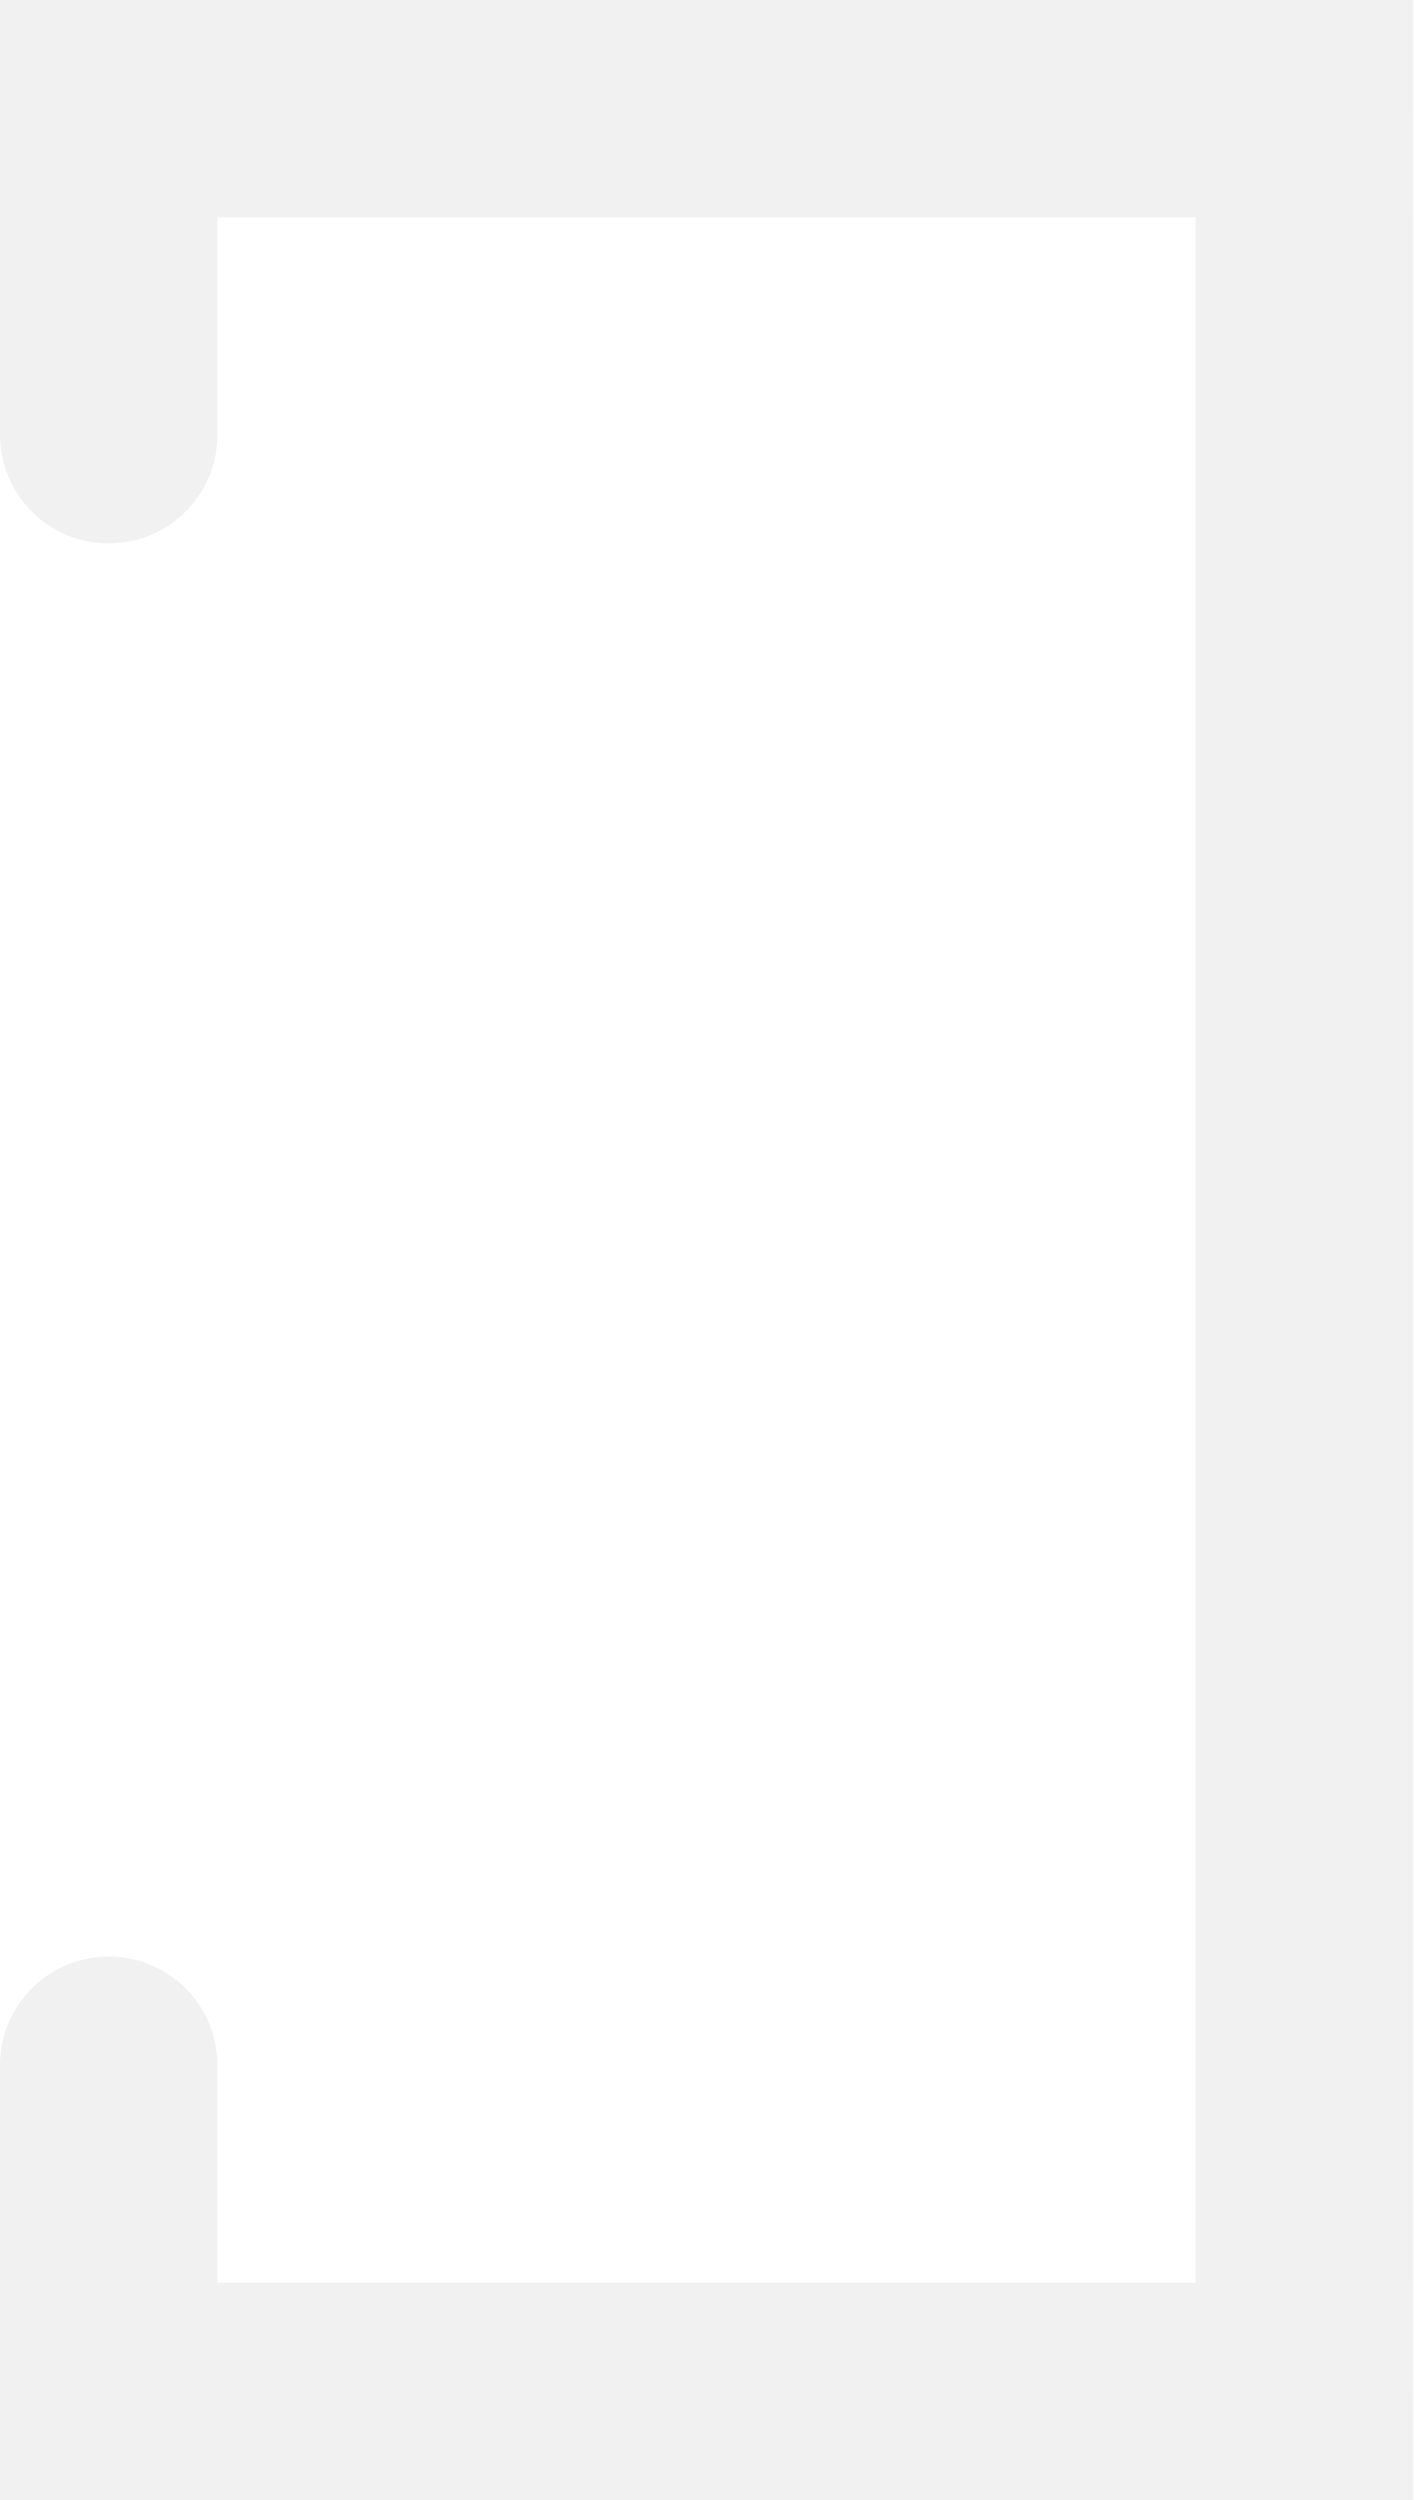
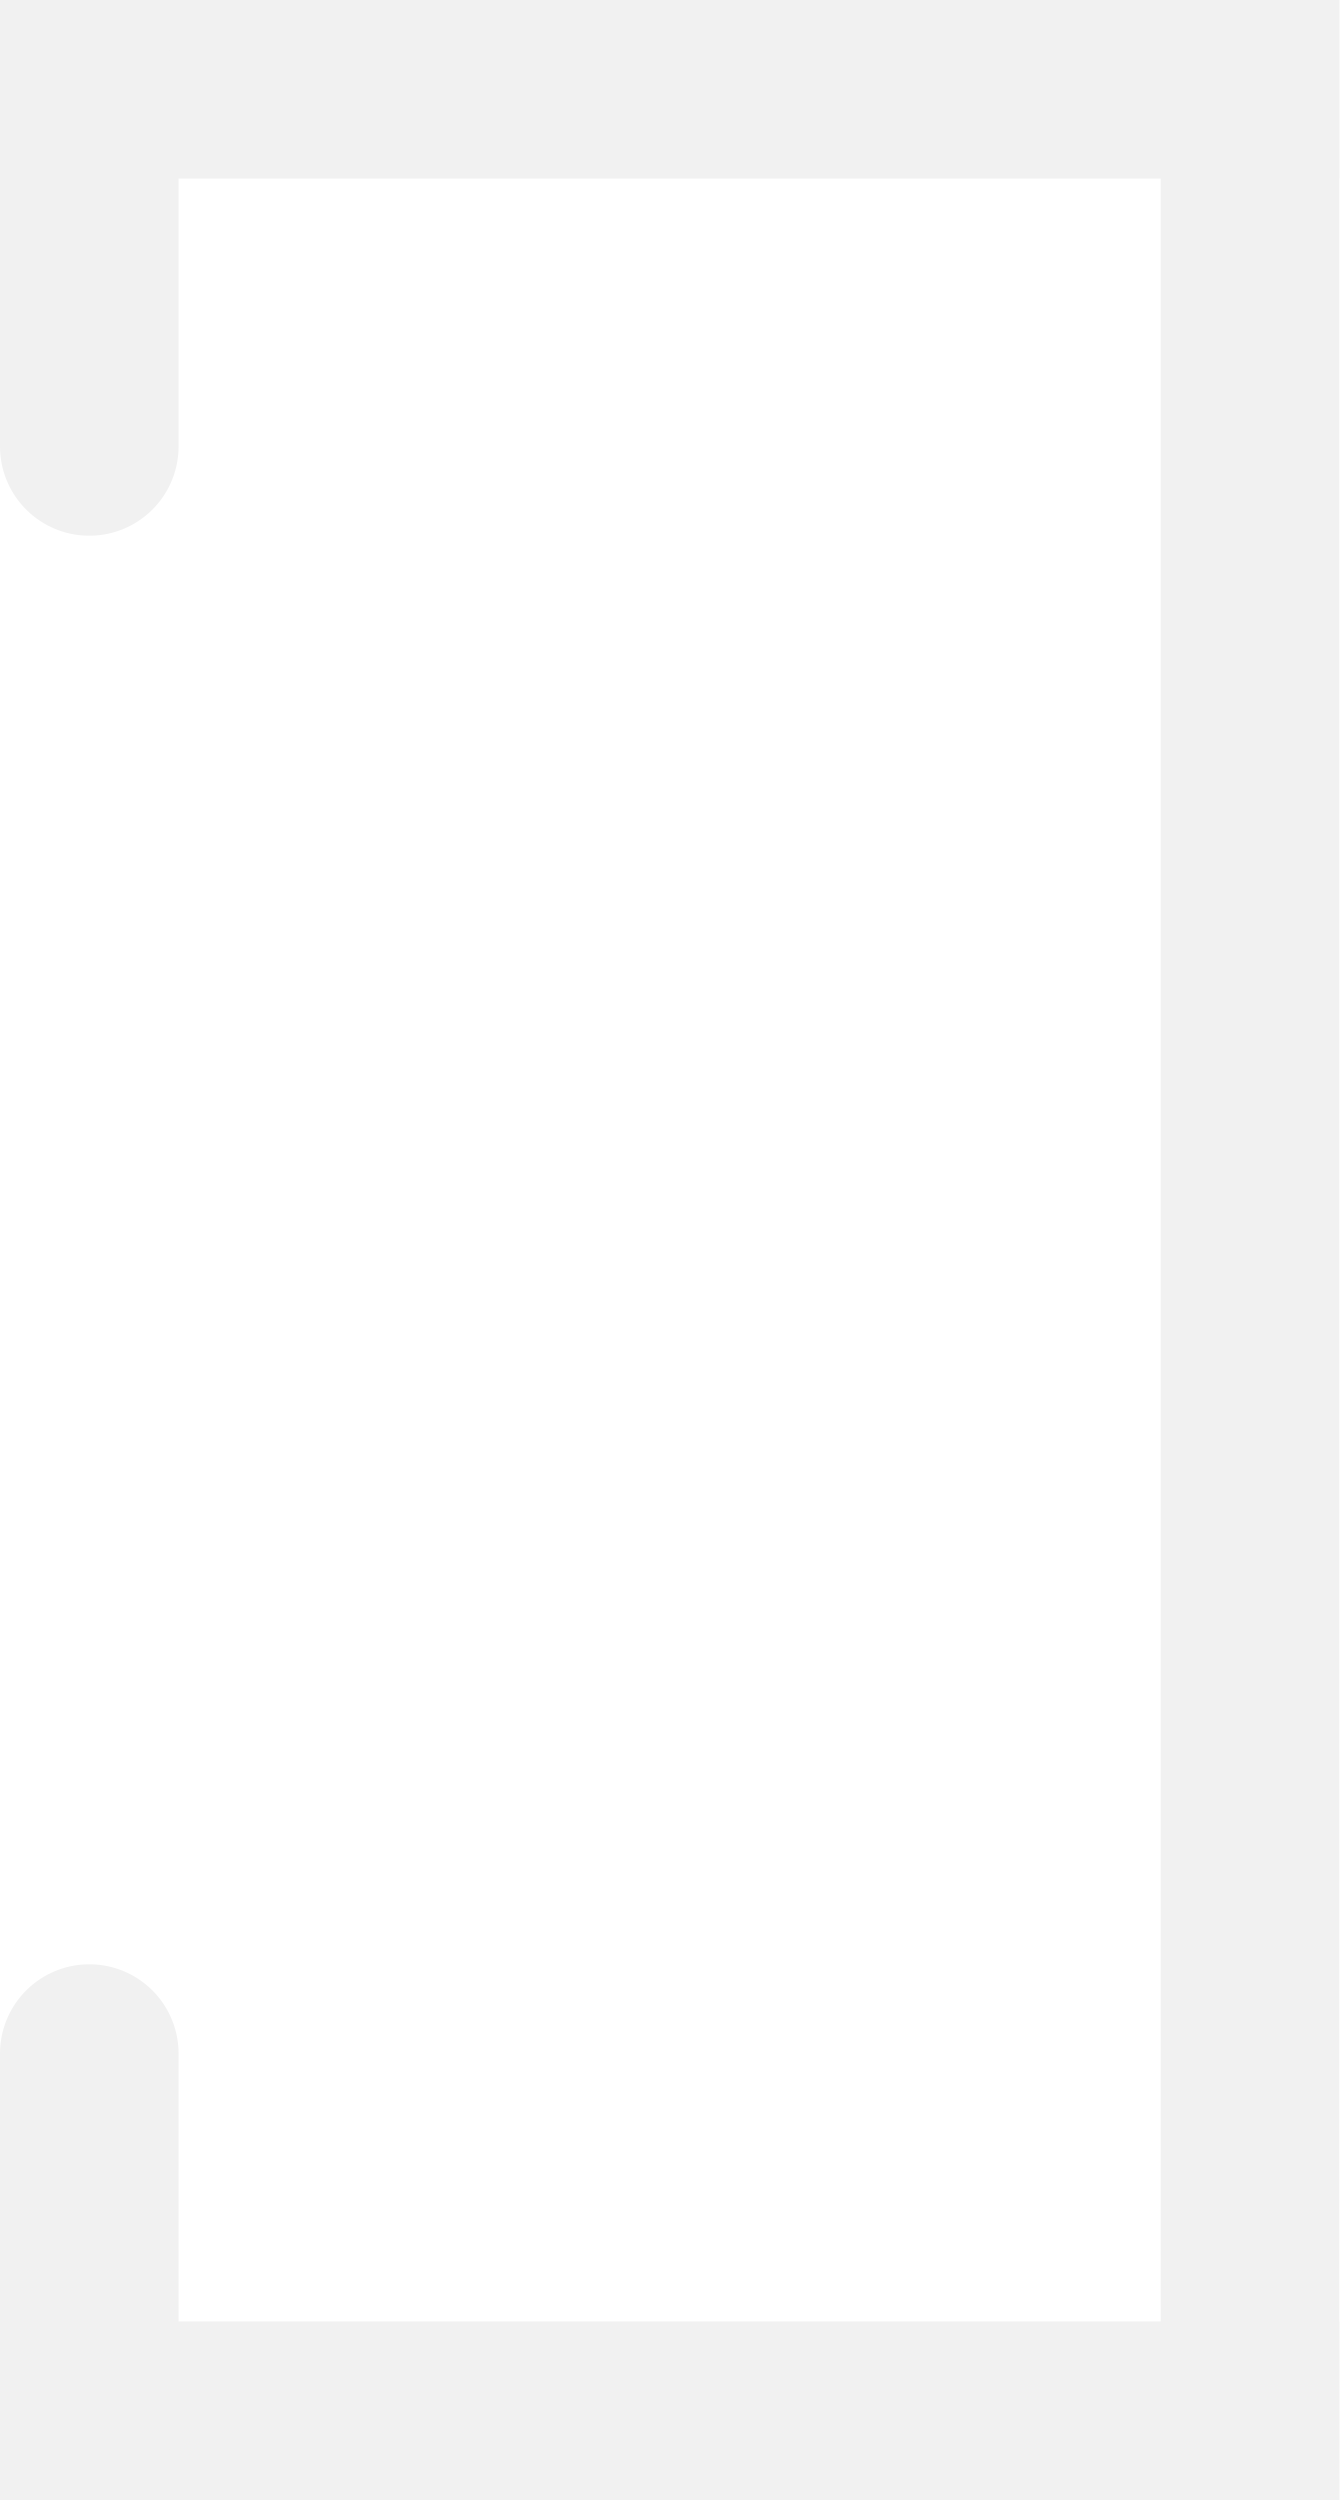
- <svg xmlns="http://www.w3.org/2000/svg" width="13" height="23" viewBox="0 0 13 23" fill="none">
-   <path d="M12 1V22" stroke="#F1F1F1" stroke-width="2" />
-   <path d="M0 22L13 22" stroke="#F1F1F1" stroke-width="2" />
-   <path d="M0 1L13 1" stroke="#F1F1F1" stroke-width="2" />
-   <path d="M1 4L1 1" stroke="#F1F1F1" stroke-width="2" stroke-linecap="round" />
-   <path d="M1 22L1 19" stroke="#F1F1F1" stroke-width="2" stroke-linecap="round" />
+ <svg xmlns="http://www.w3.org/2000/svg" width="15" height="28" viewBox="0 0 15 28" fill="none">
+   <path d="M14 0V28" stroke="#F1F1F1" stroke-width="2" />
+   <path d="M0 27L15 27" stroke="#F1F1F1" stroke-width="2" />
+   <path d="M0 1L15 1" stroke="#F1F1F1" stroke-width="2" />
+   <path d="M1 5L1 1" stroke="#F1F1F1" stroke-width="2" stroke-linecap="round" />
+   <path d="M1 27L1 23" stroke="#F1F1F1" stroke-width="2" stroke-linecap="round" />
</svg>
